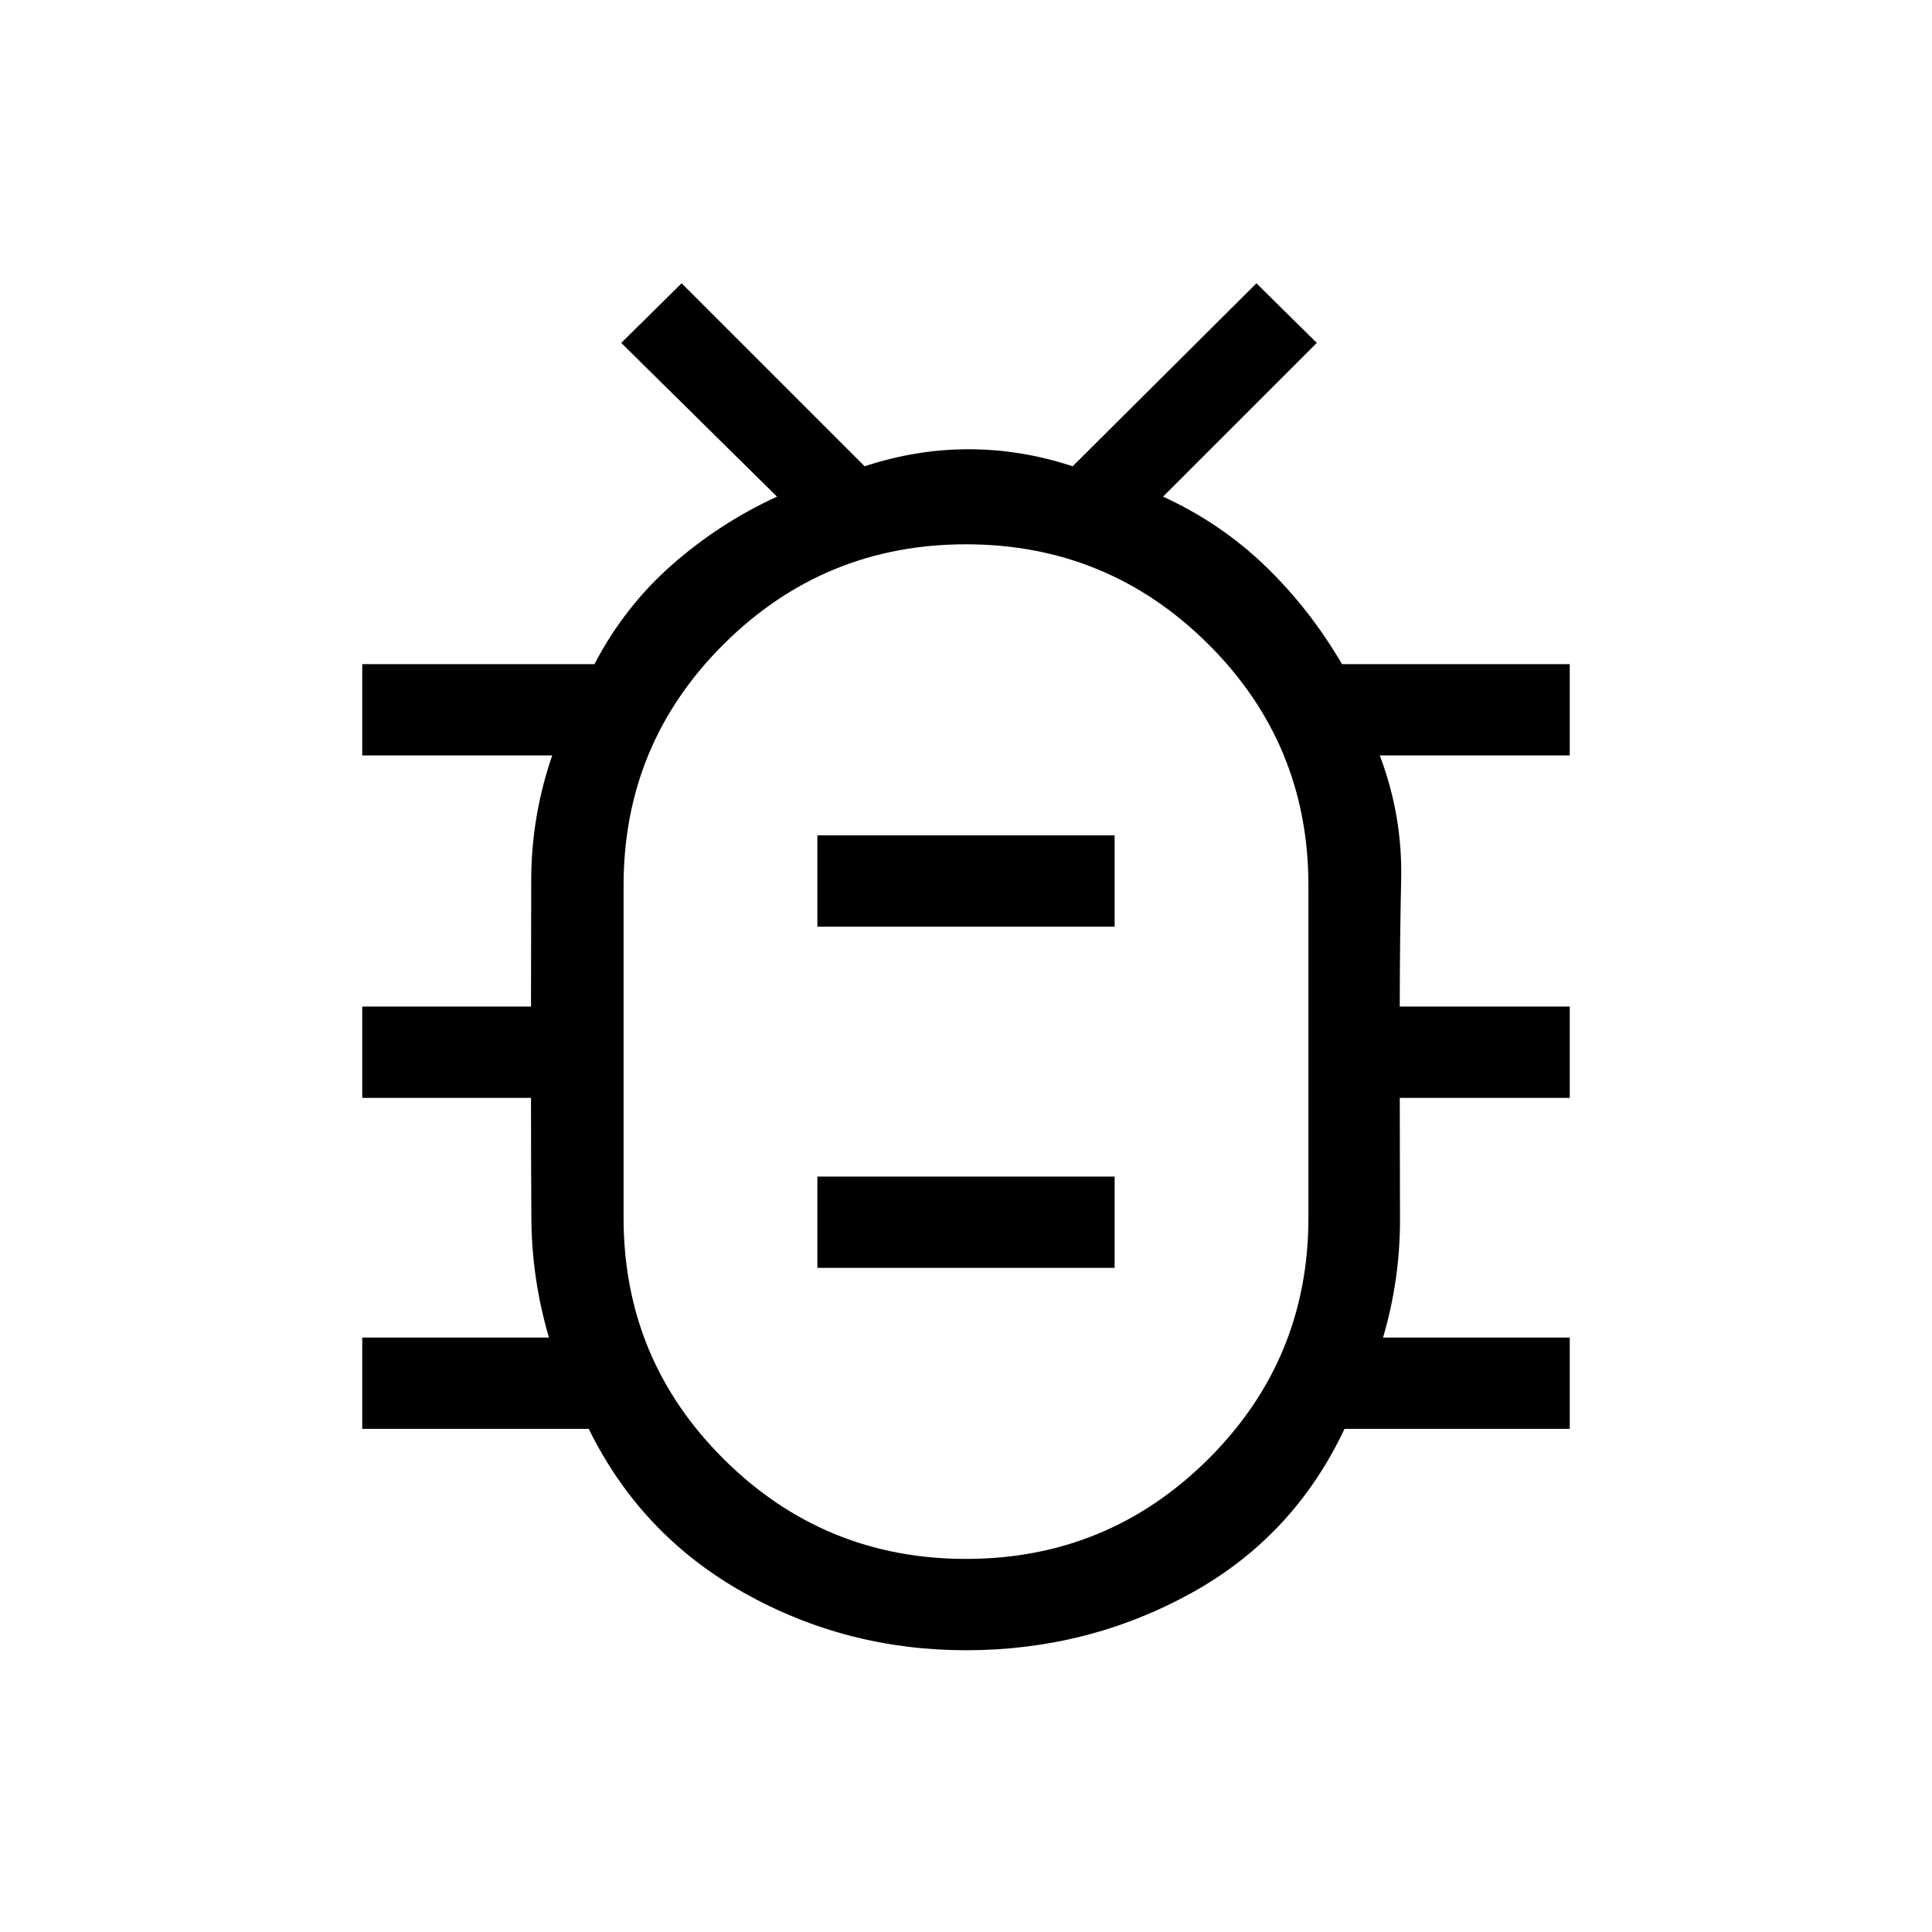
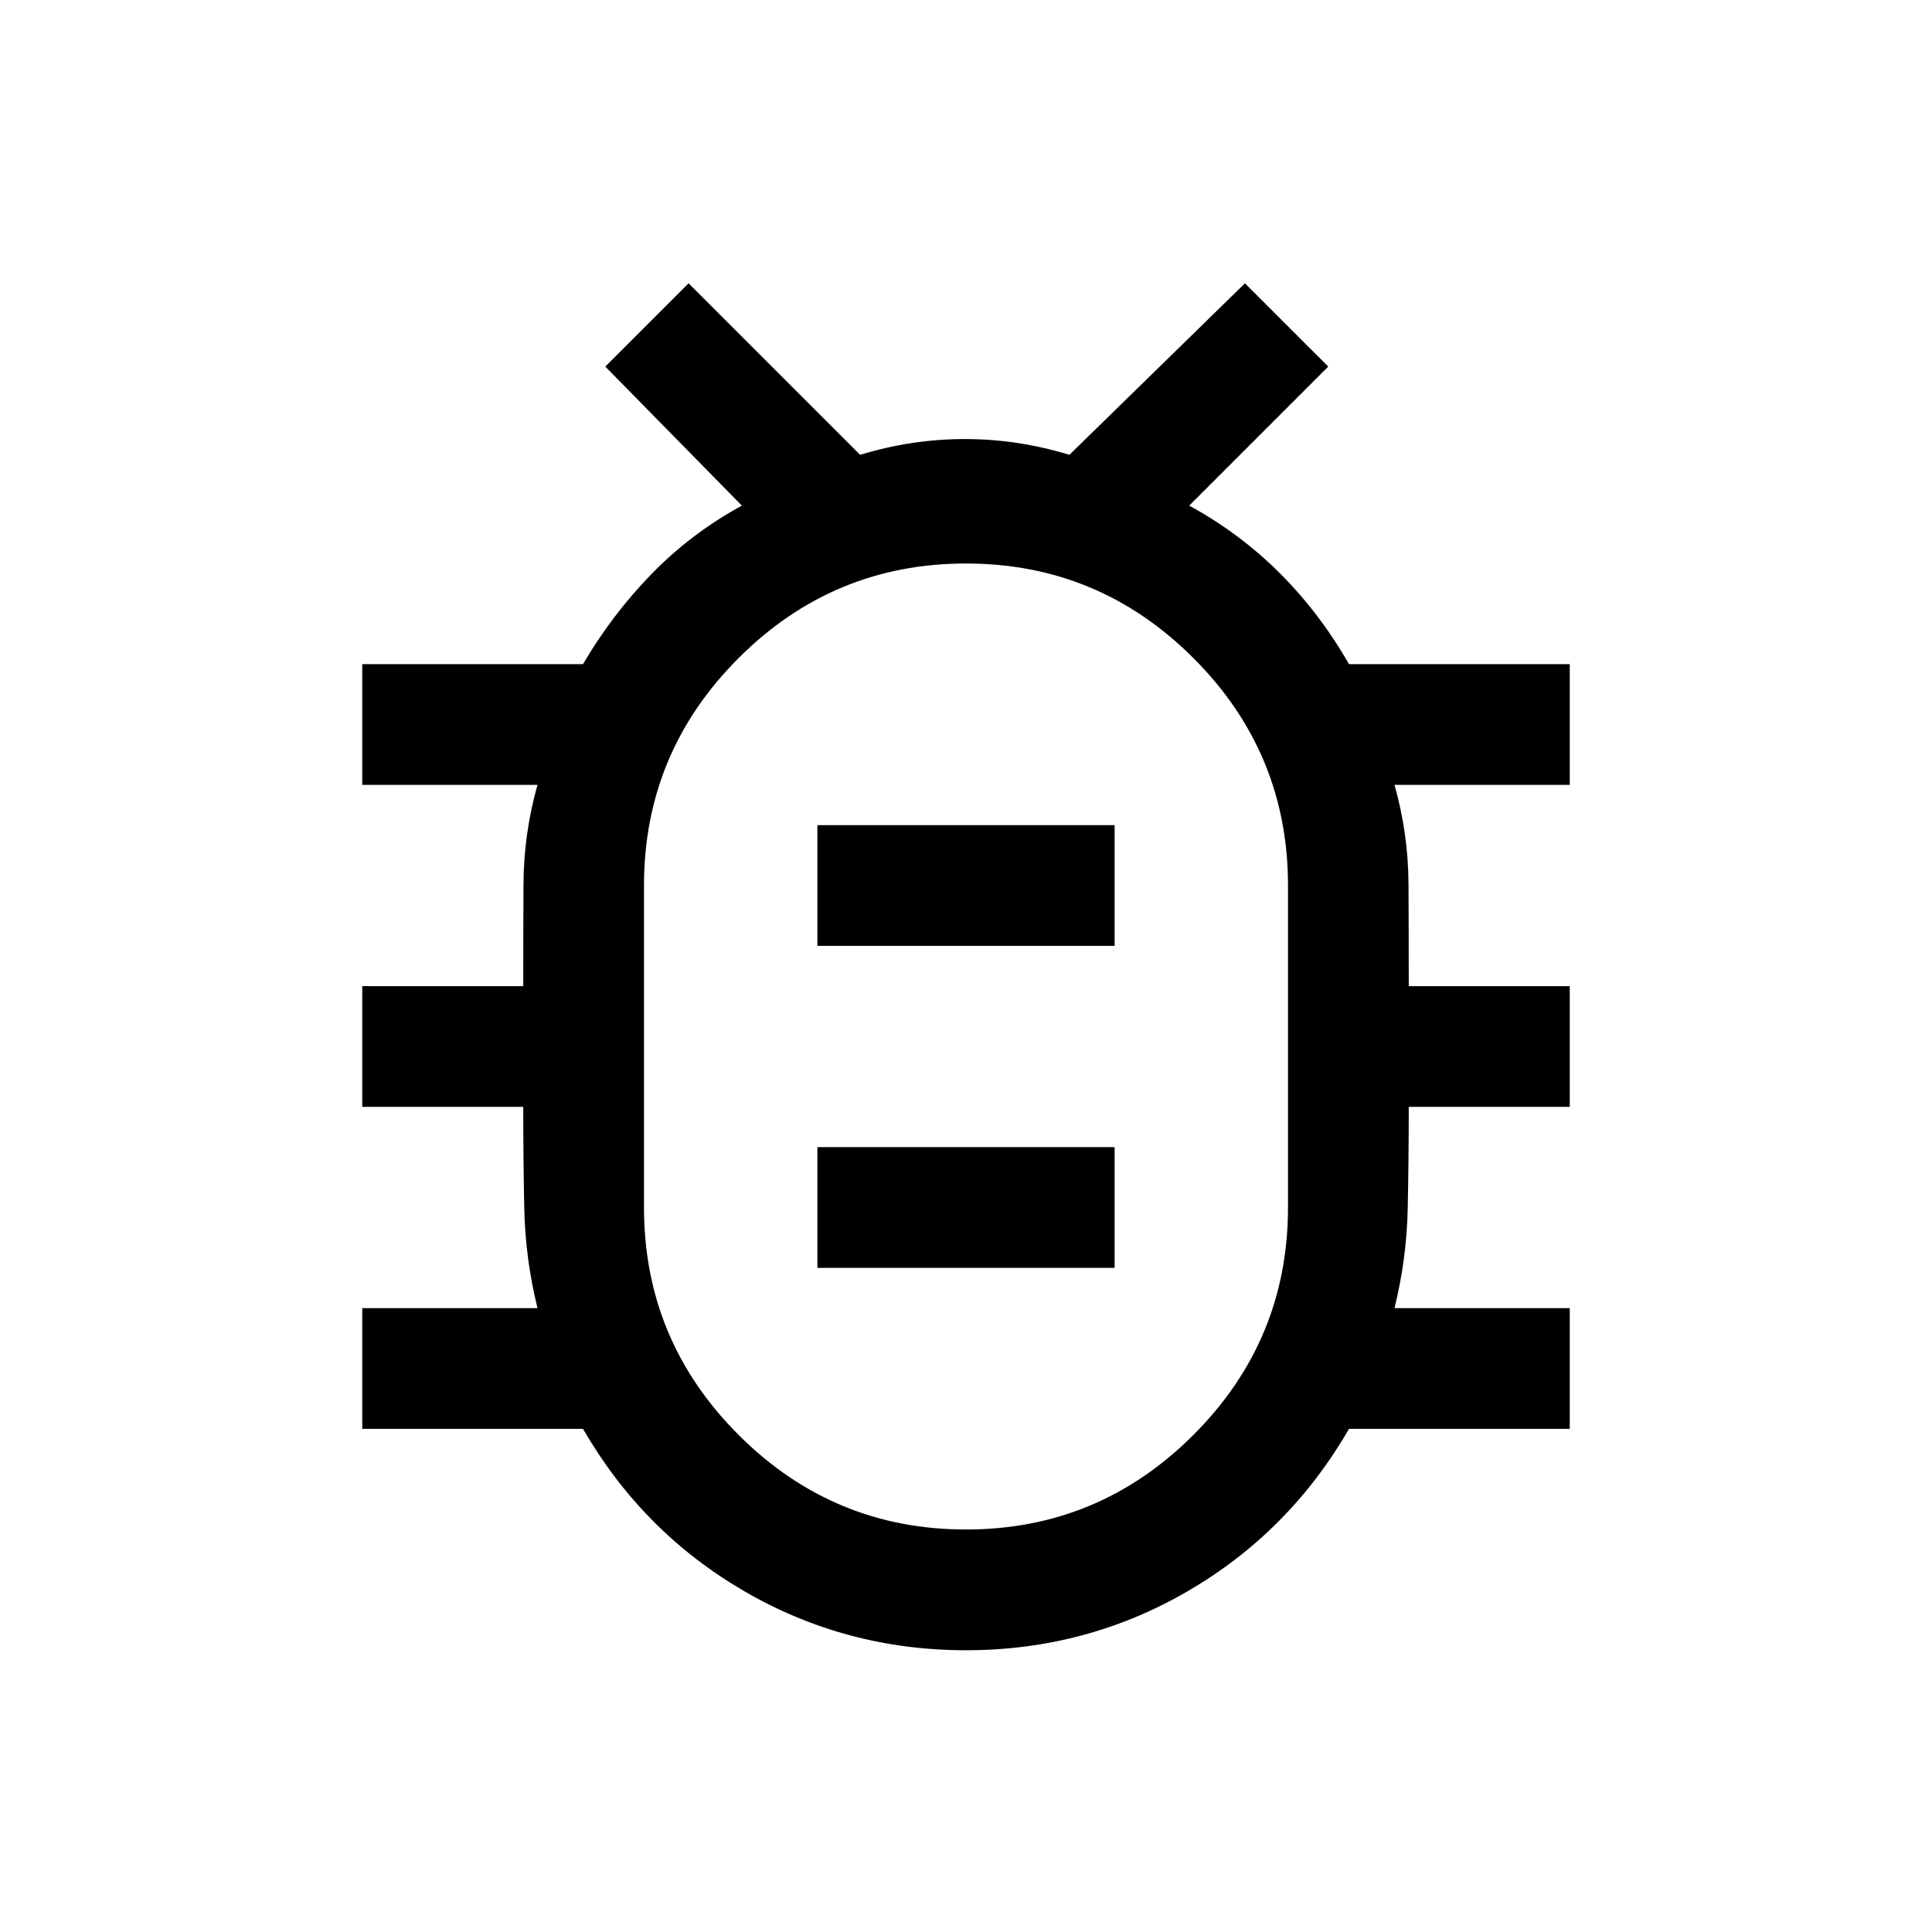
<svg xmlns="http://www.w3.org/2000/svg" width="48" height="48" viewBox="0 -960 960 960" fill="none">
-   <path d="M480-185.39q70.46 0 120.31-49.53 49.84-49.54 49.84-120V-520q0-70.46-49.84-120-49.85-49.54-120.31-49.54-70.46 0-120.31 49.54-49.84 49.54-49.84 120v165.08q0 70.46 49.84 120 49.85 49.53 120.31 49.53ZM406.15-330h147.7v-45.38h-147.7V-330Zm0-169.54h147.7v-45.38h-147.7v45.38Zm74.16 62.39H480h.31-.31.31-.31.31-.31.31ZM480-140q-59.61 0-110.61-28.69-51-28.7-76.85-81.31H180v-45.38h92.77q-8.54-29.08-8.73-59.04-.19-29.97-.19-60.04H180v-45.39h83.85q0-31.69.11-63.27.12-31.57 10.43-61.5H180V-630h115.39q14.77-28.38 38.34-49.19 23.58-20.81 52.35-34.04l-77.39-76.38 30-29.62 90.93 90.92q25.69-8.46 51.69-8.46 26 0 51.69 8.46l91.31-90.92 30 29.62-76.39 76.38q28.77 13.23 50.85 34.54 22.07 21.31 38.07 48.69H780v45.38h-94.39q11.31 29.93 10.62 61.5-.69 31.58-.69 63.27H780v45.39h-84.46q0 30.07.11 60.04.12 29.96-8.42 59.04H780V-250H668.08q-25.24 53.61-76.54 81.81Q540.23-140 480-140Z" fill="black" />
+   <path d="M480-200q66 0 113-47t47-113v-160q0-66-47-113t-113-47q-66 0-113 47t-47 113v160q0 66 47 113t113 47Zm-73.85-130h147.7v-60h-147.7v60Zm0-160h147.7v-60h-147.7v60ZM480-440Zm0 300q-59.61 0-110.11-29.31T289.69-250H180v-60h87.08q-6.08-24.61-6.58-49.81Q260-385 260-410h-80v-60h80q0-25.38.12-50.58.11-25.19 6.96-49.42H180v-60h109.69q14.39-24.54 34-44.73 19.62-20.19 44.93-34.04l-67.85-69.08 41.38-41.38L427.39-734q25.69-7.84 51.99-7.84 26.31 0 52 7.84l87.23-85.23L660-777.85l-69.08 69.08q25.31 13.85 45.16 33.73 19.84 19.89 34.23 45.04H780v60h-87.08q6.85 24.23 6.96 49.42.12 25.2.12 50.58h80v60h-80q0 25-.5 50.19-.5 25.2-6.58 49.81H780v60H670.31q-29.7 51.38-80.2 80.69Q539.61-140 480-140Z" fill="black" />
</svg>
